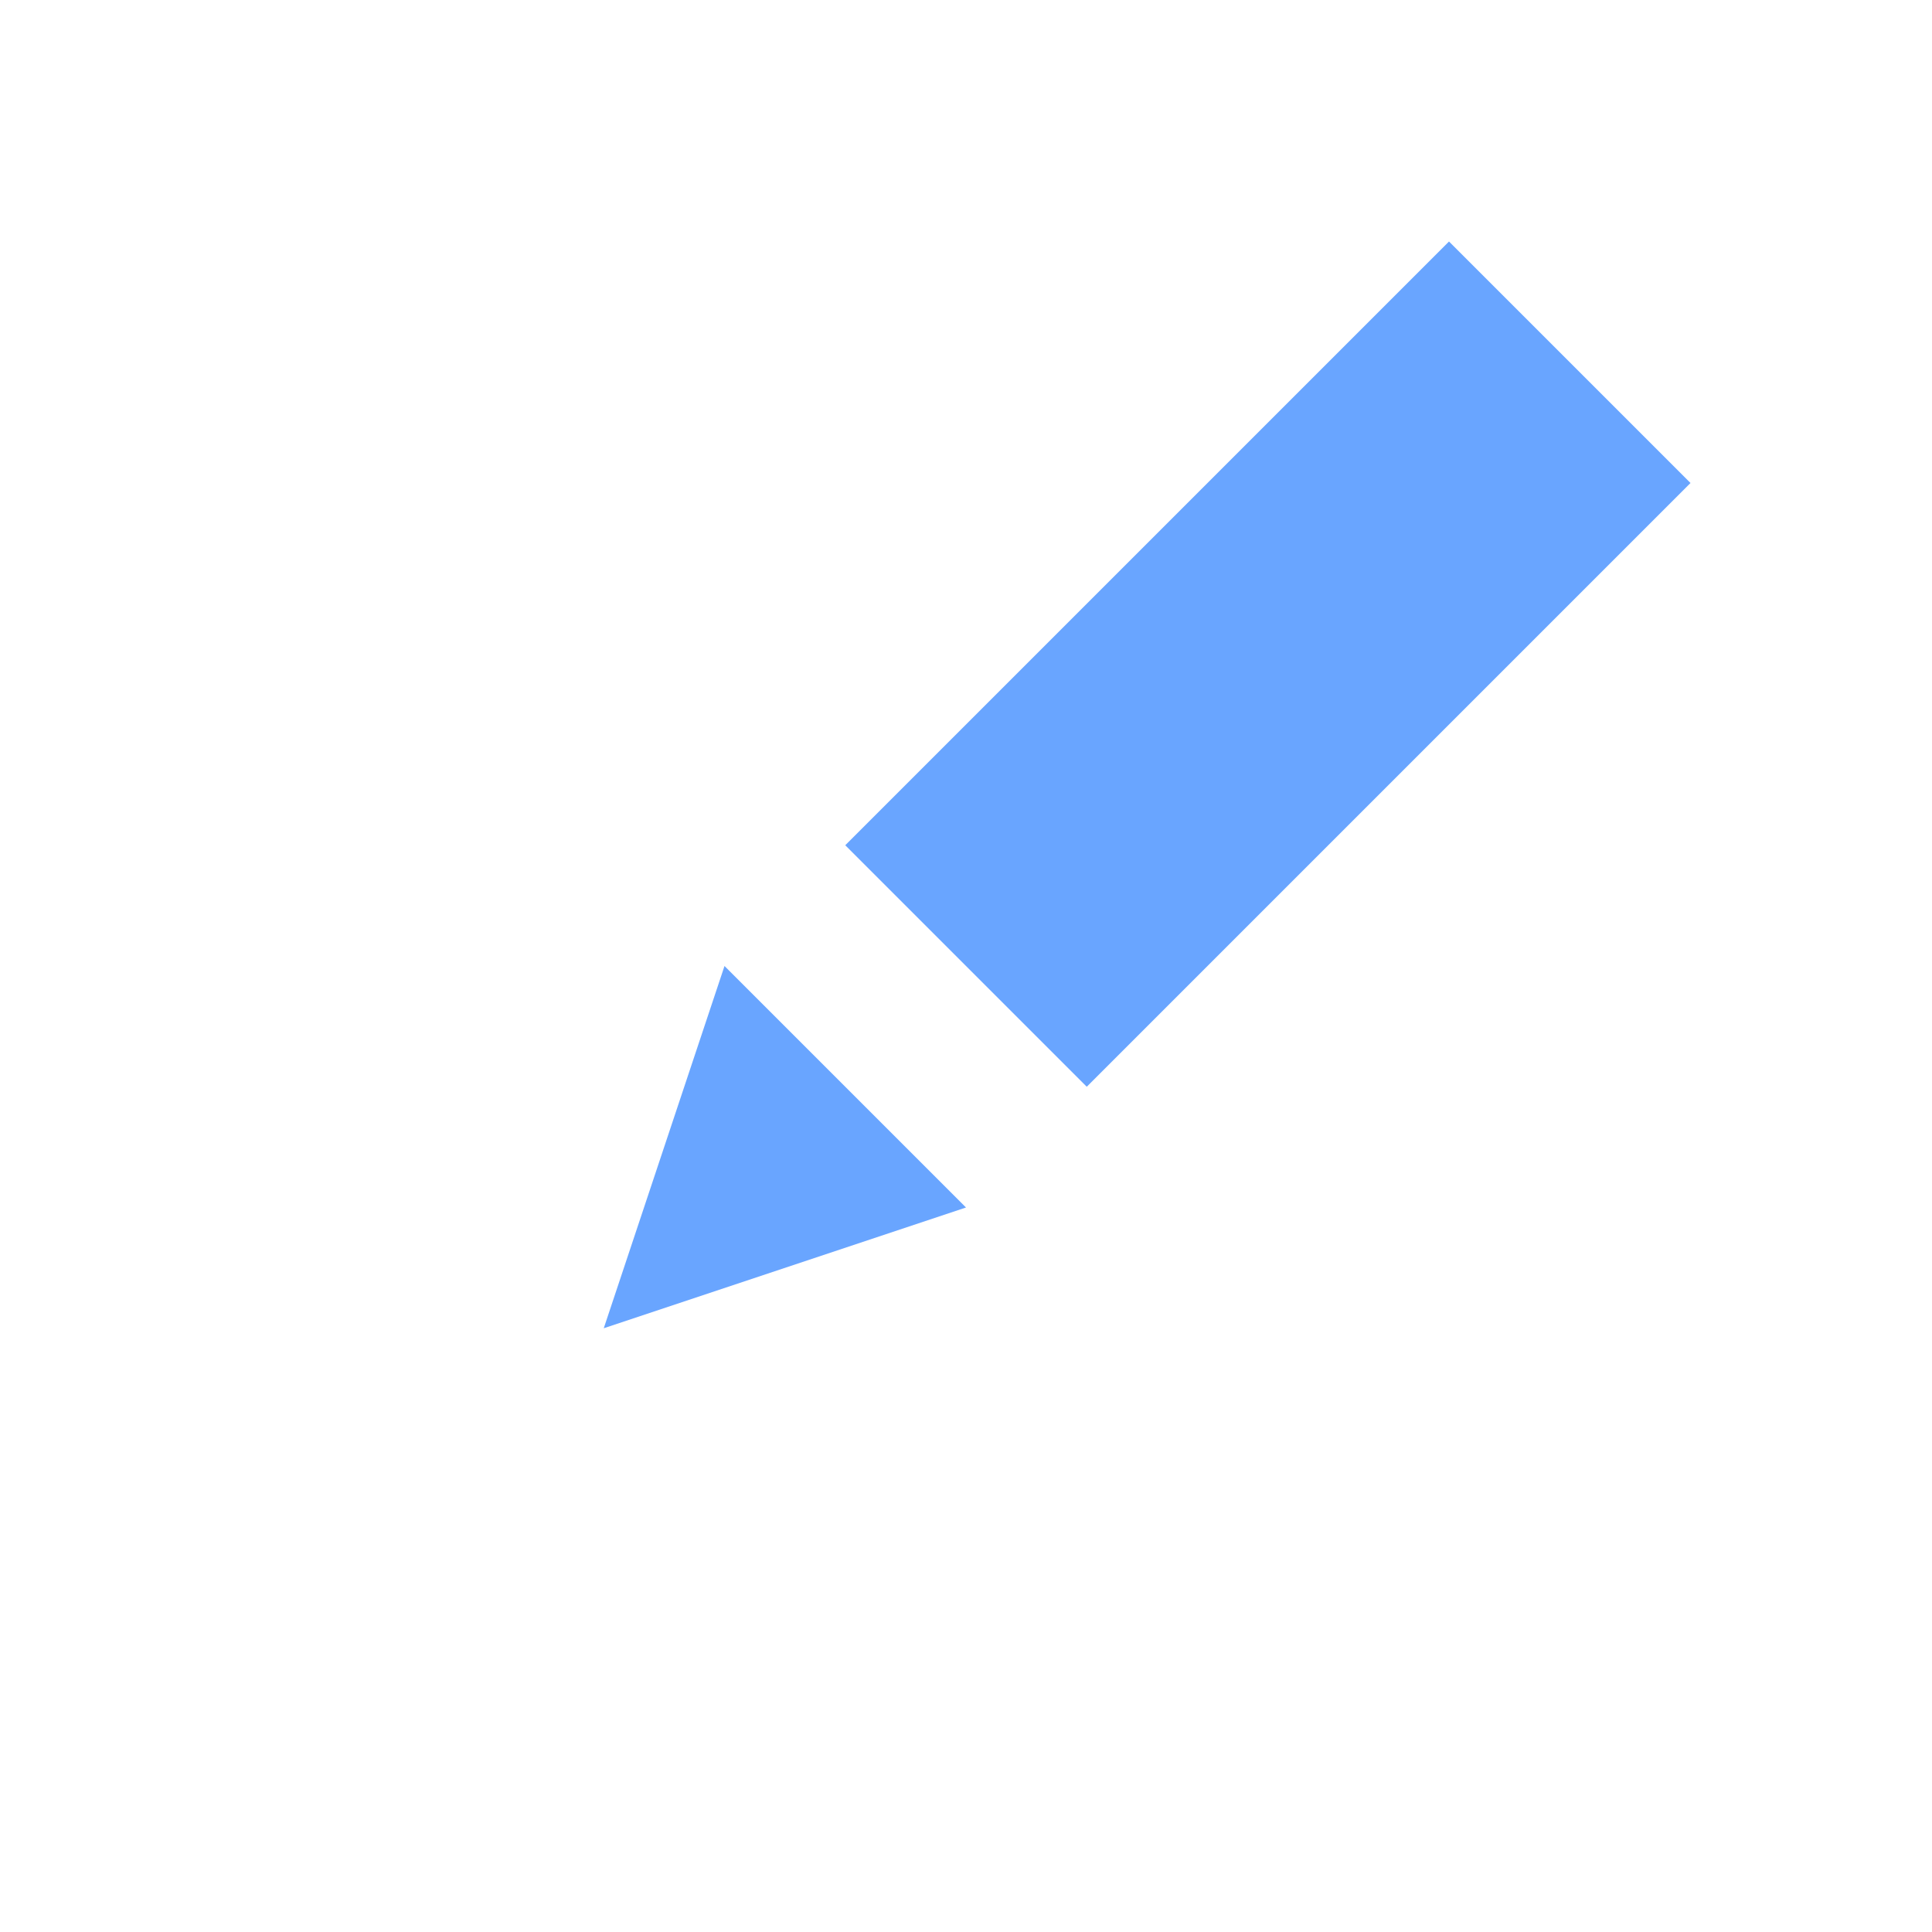
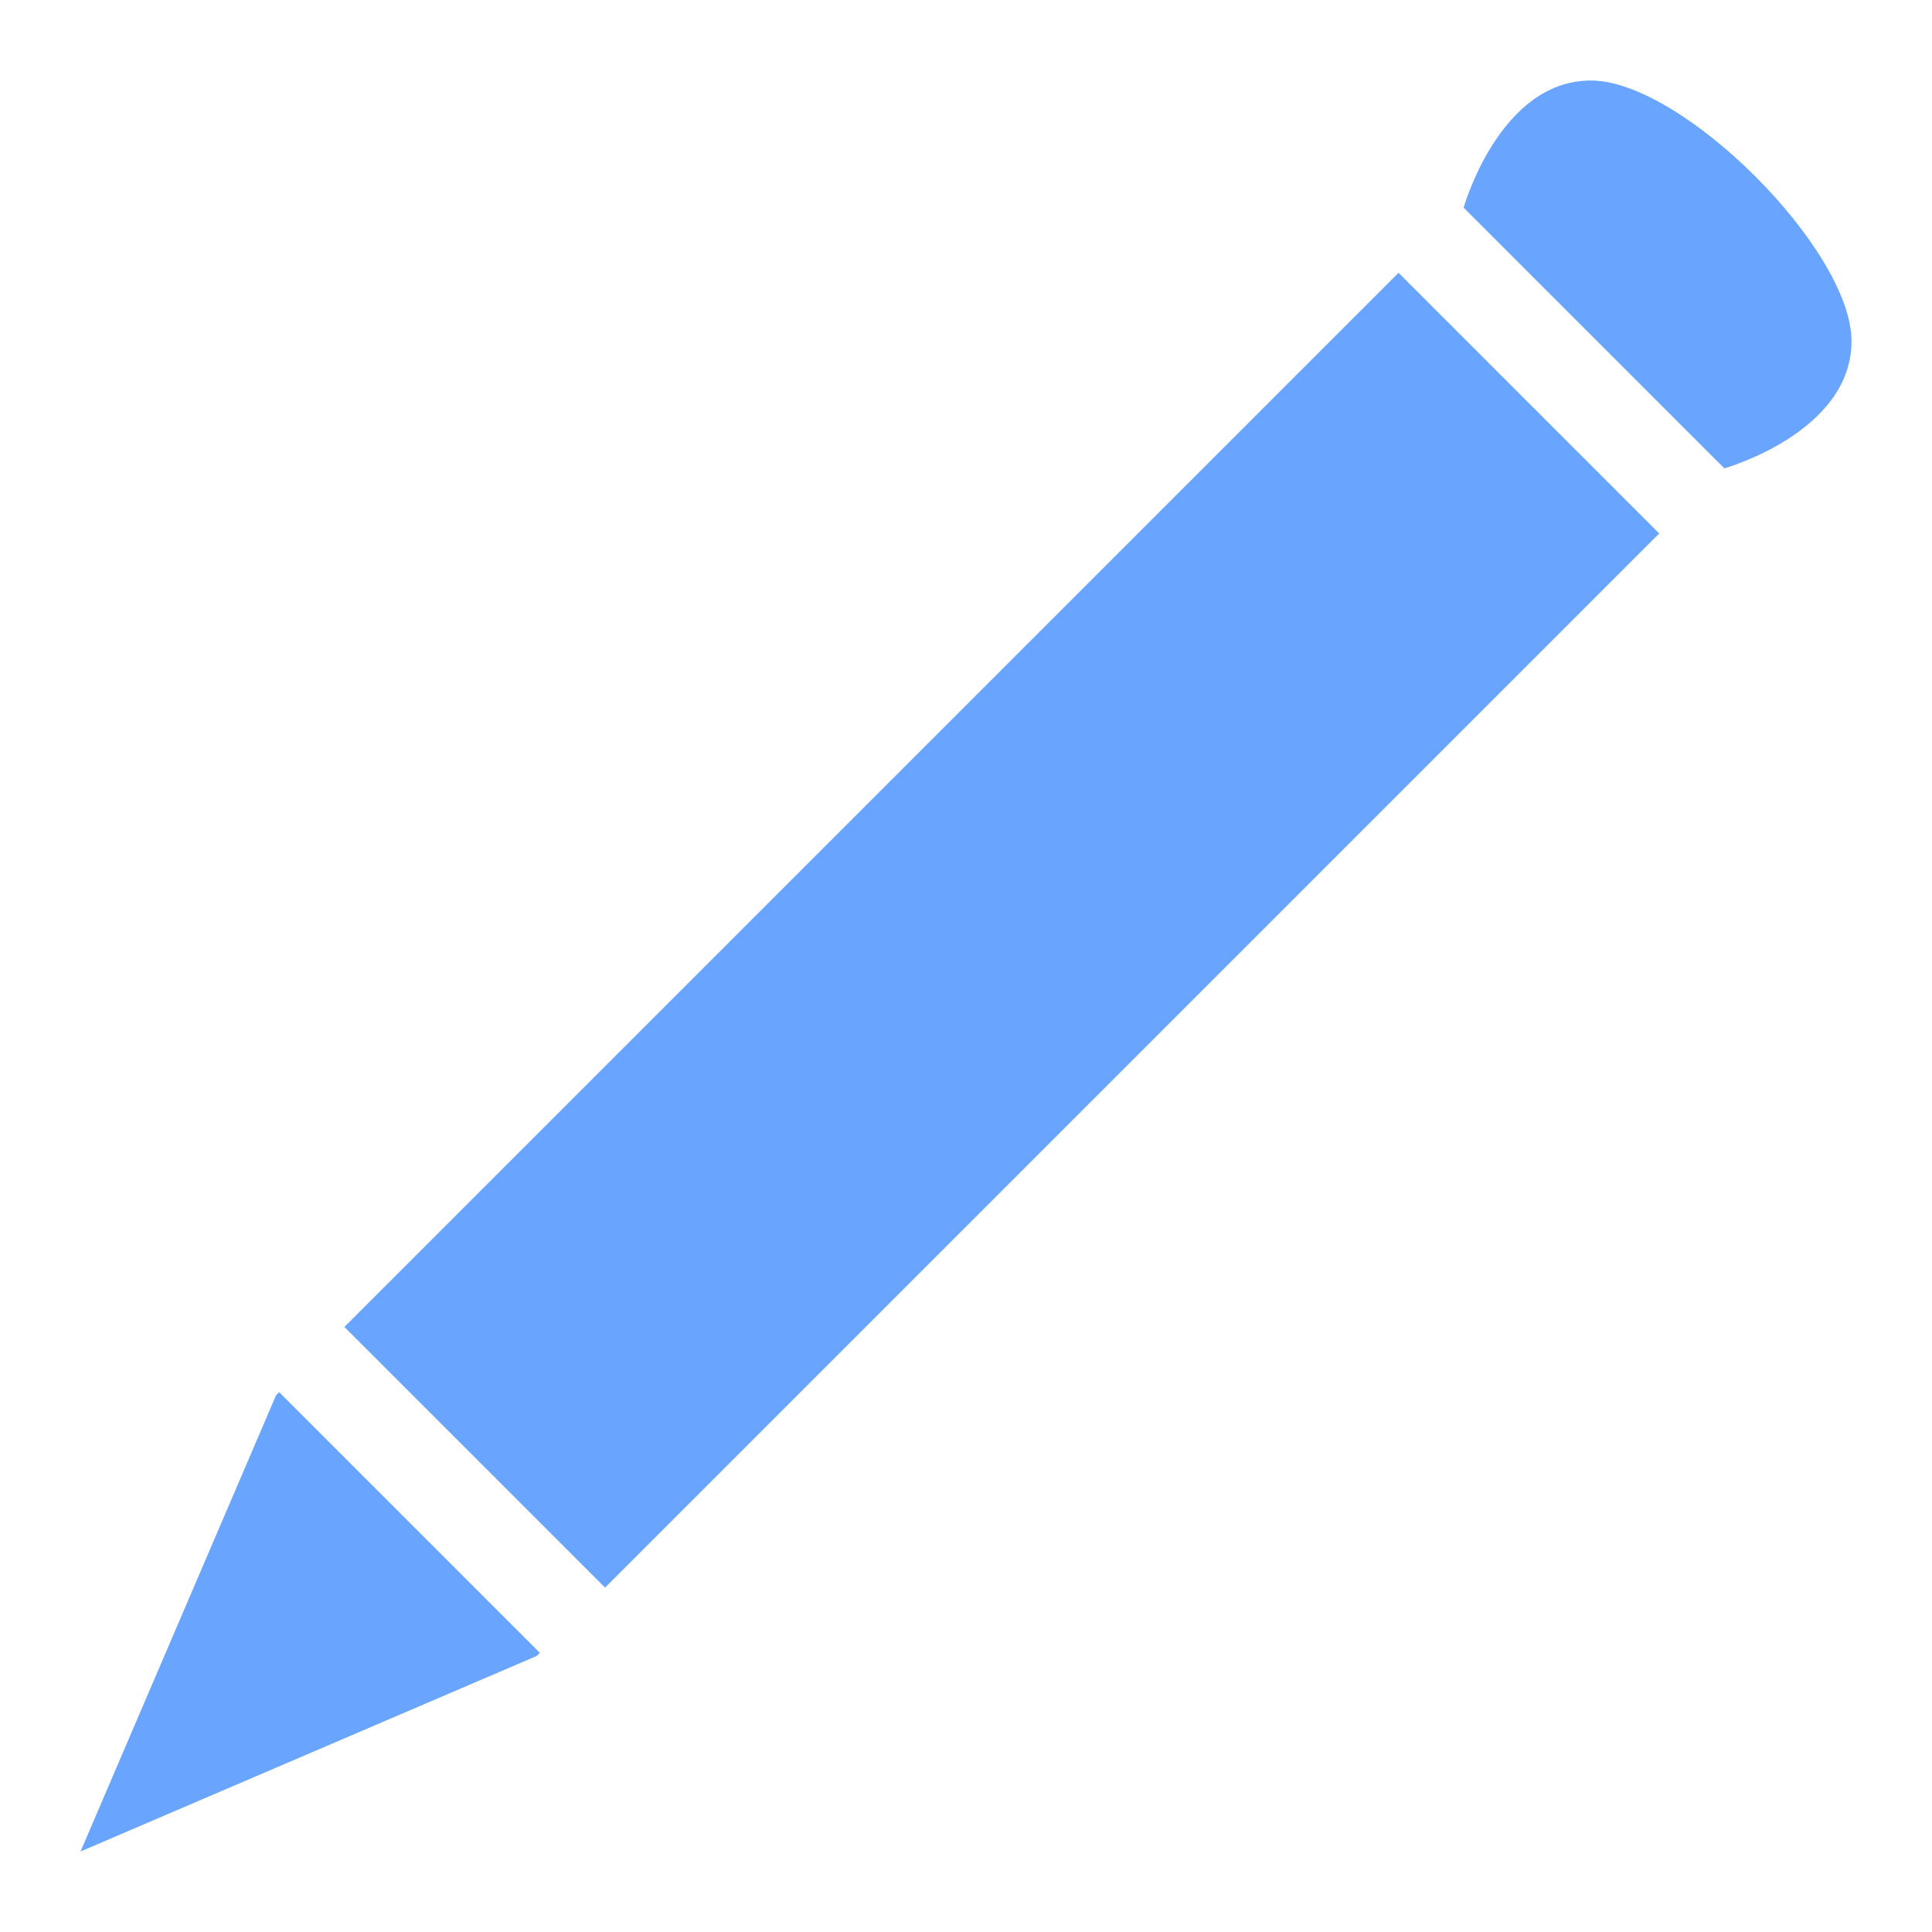
- <svg xmlns="http://www.w3.org/2000/svg" id="SVGRoot" version="1.1" viewBox="0 0 24 24" height="24px" width="24px">
+ <svg xmlns="http://www.w3.org/2000/svg" width="24px" height="24px" viewBox="0 0 24 24" version="1.1" id="SVGRoot">
  <defs id="defs815" />
  <g id="layer1">
-     <path id="path831" d="m 9,12 3,3 -4.5,1.5 z" style="opacity:0.7;fill:#2a7fff;fill-opacity:1;stroke:none;stroke-width:1px;stroke-linecap:butt;stroke-linejoin:miter;stroke-opacity:1" />
-     <path id="path833" d="m 10.5,10.5 3,3 L 21,6 18,3 Z" style="opacity:0.7;fill:#2a7fff;fill-opacity:1;stroke:none;stroke-width:1px;stroke-linecap:butt;stroke-linejoin:miter;stroke-opacity:1" />
+     <path style="opacity:0.7;fill:#2a7fff;fill-opacity:1;fill-rule:evenodd;stroke:none;stroke-width:1.002;stroke-linecap:butt;stroke-linejoin:miter;stroke-miterlimit:4;stroke-dasharray:none;stroke-opacity:1" d="m 19.762,1 c 1.136,0 3.238,2.103 3.238,3.238 0,1.136 -1.58,1.58 -1.58,1.58 L 18.182,2.58 c 0,0 0.444,-1.58 1.58,-1.58 z M 17.373,3.389 20.611,6.627 7.516,19.722 4.278,16.484 Z M 3.468,17.294 6.706,20.532 6.667,20.571 1,23 3.429,17.333 Z" id="path1658" />
  </g>
</svg>
